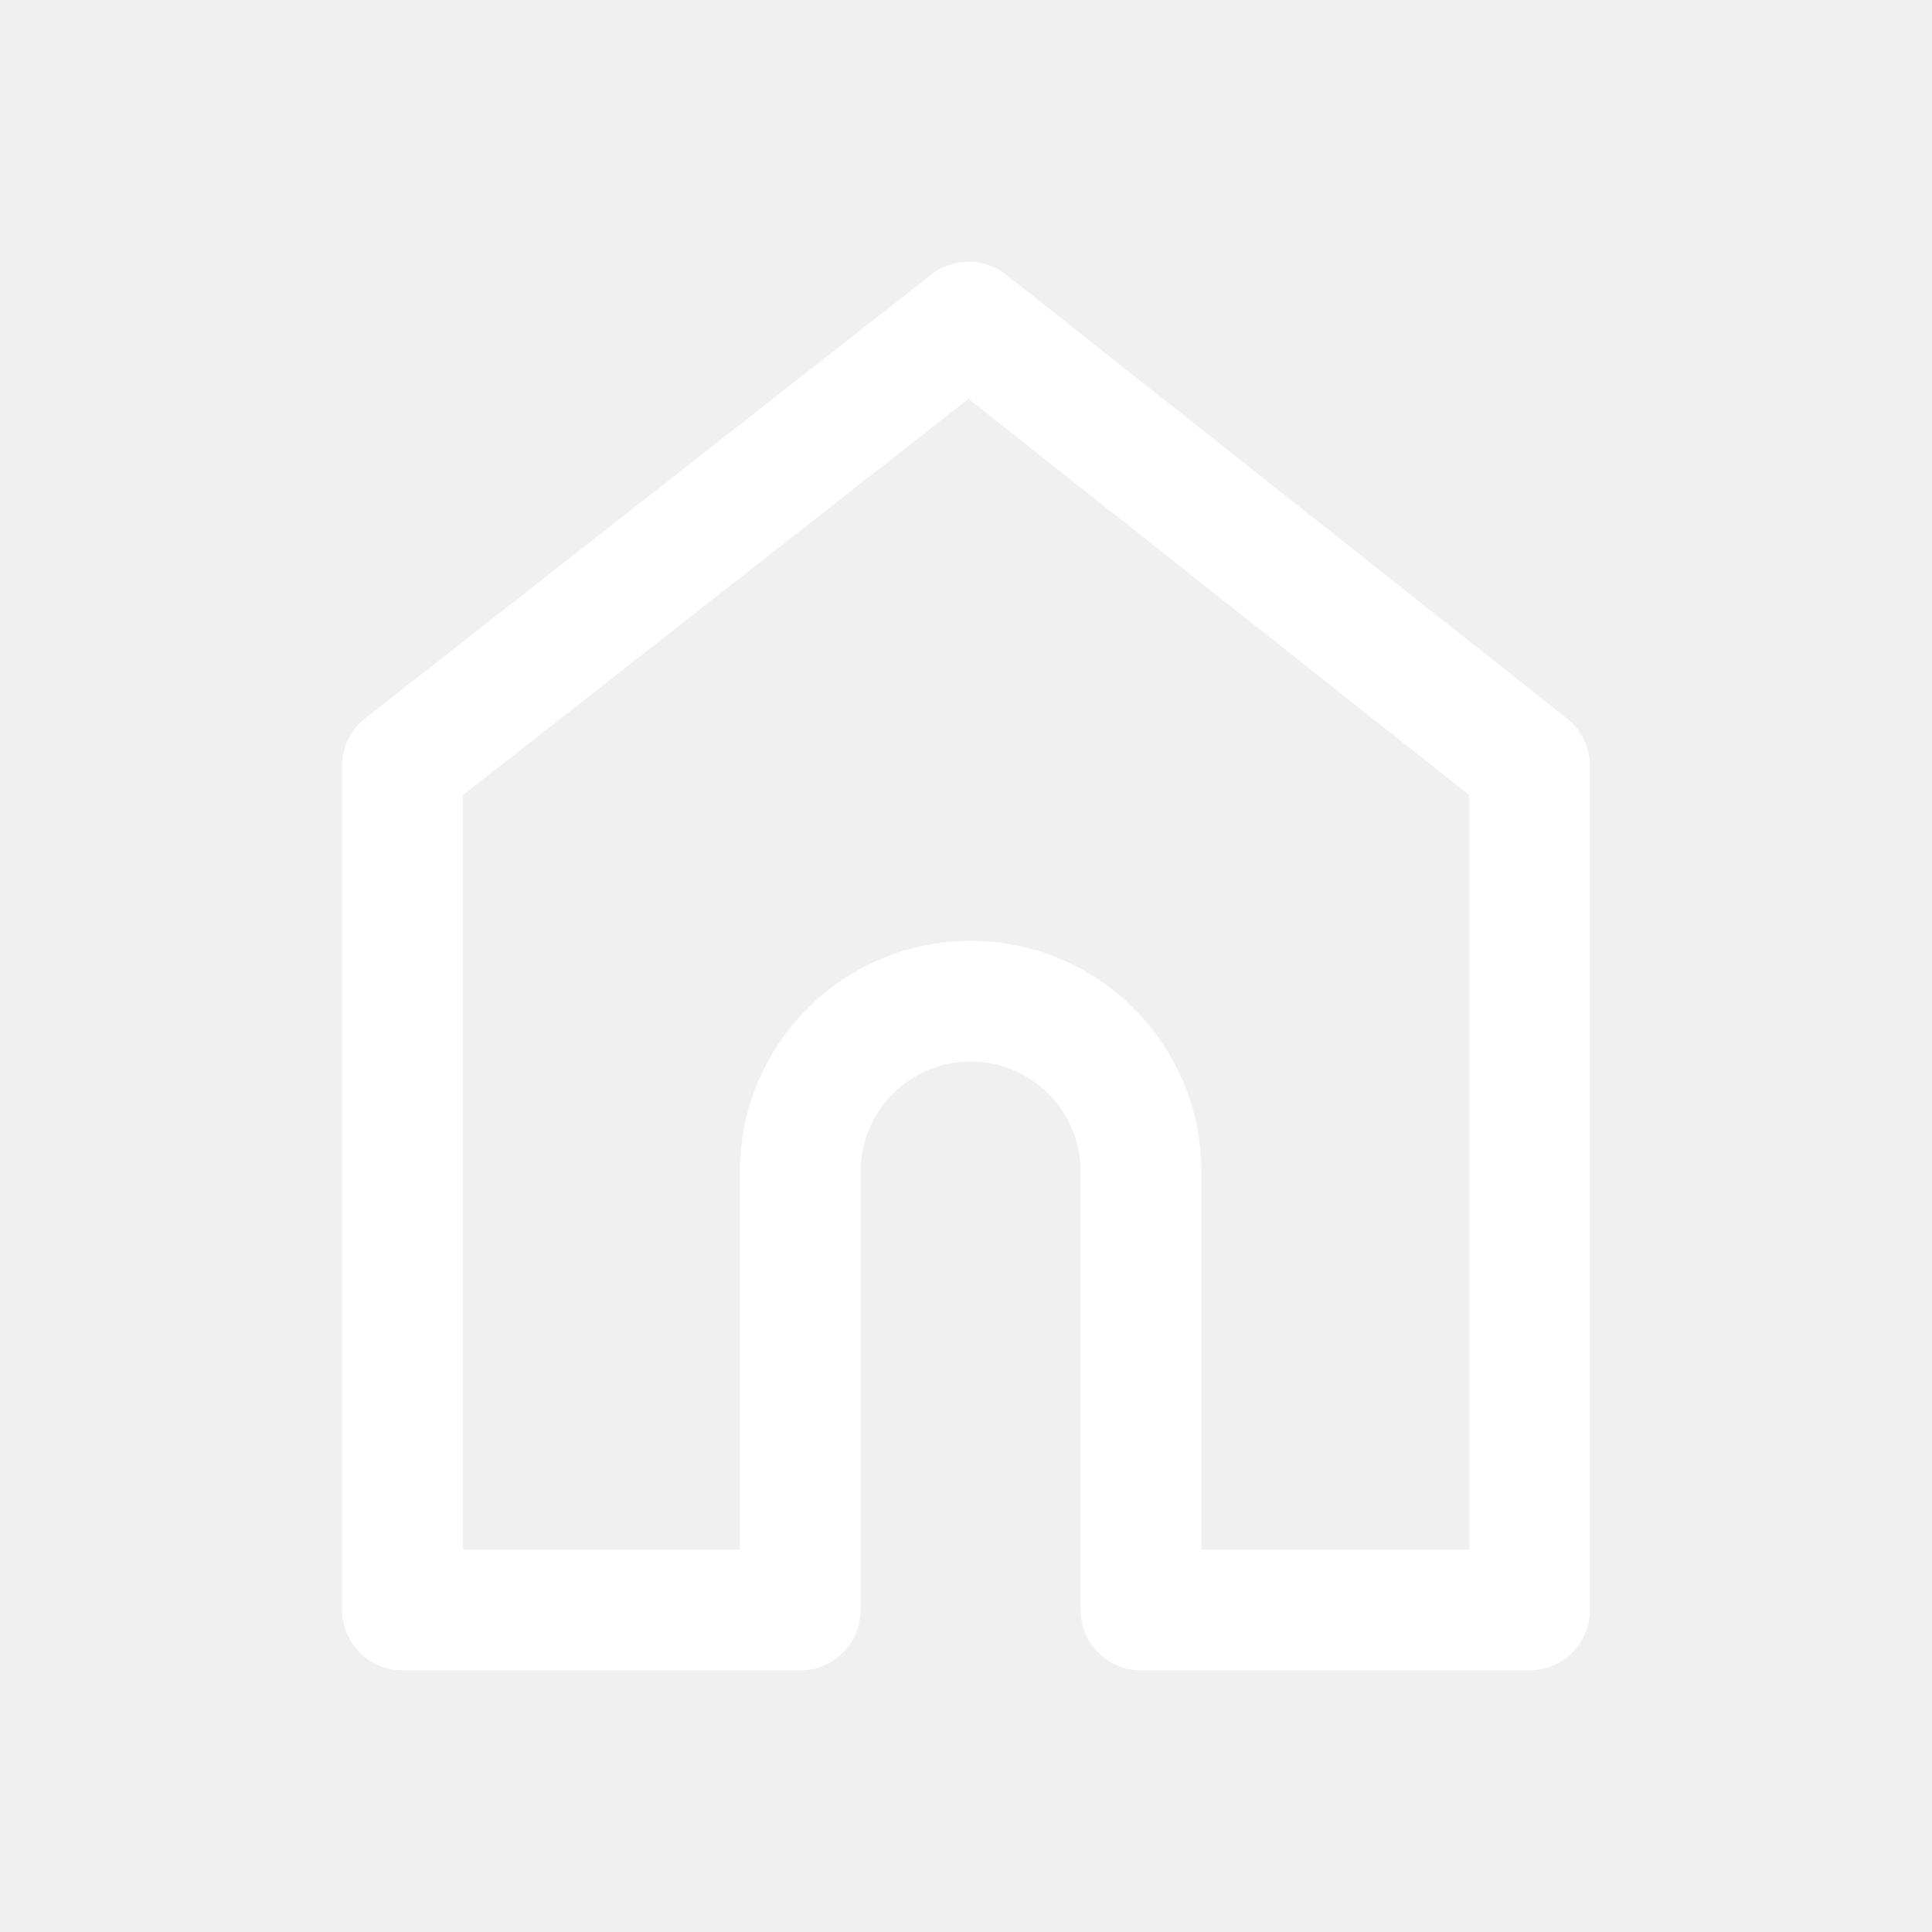
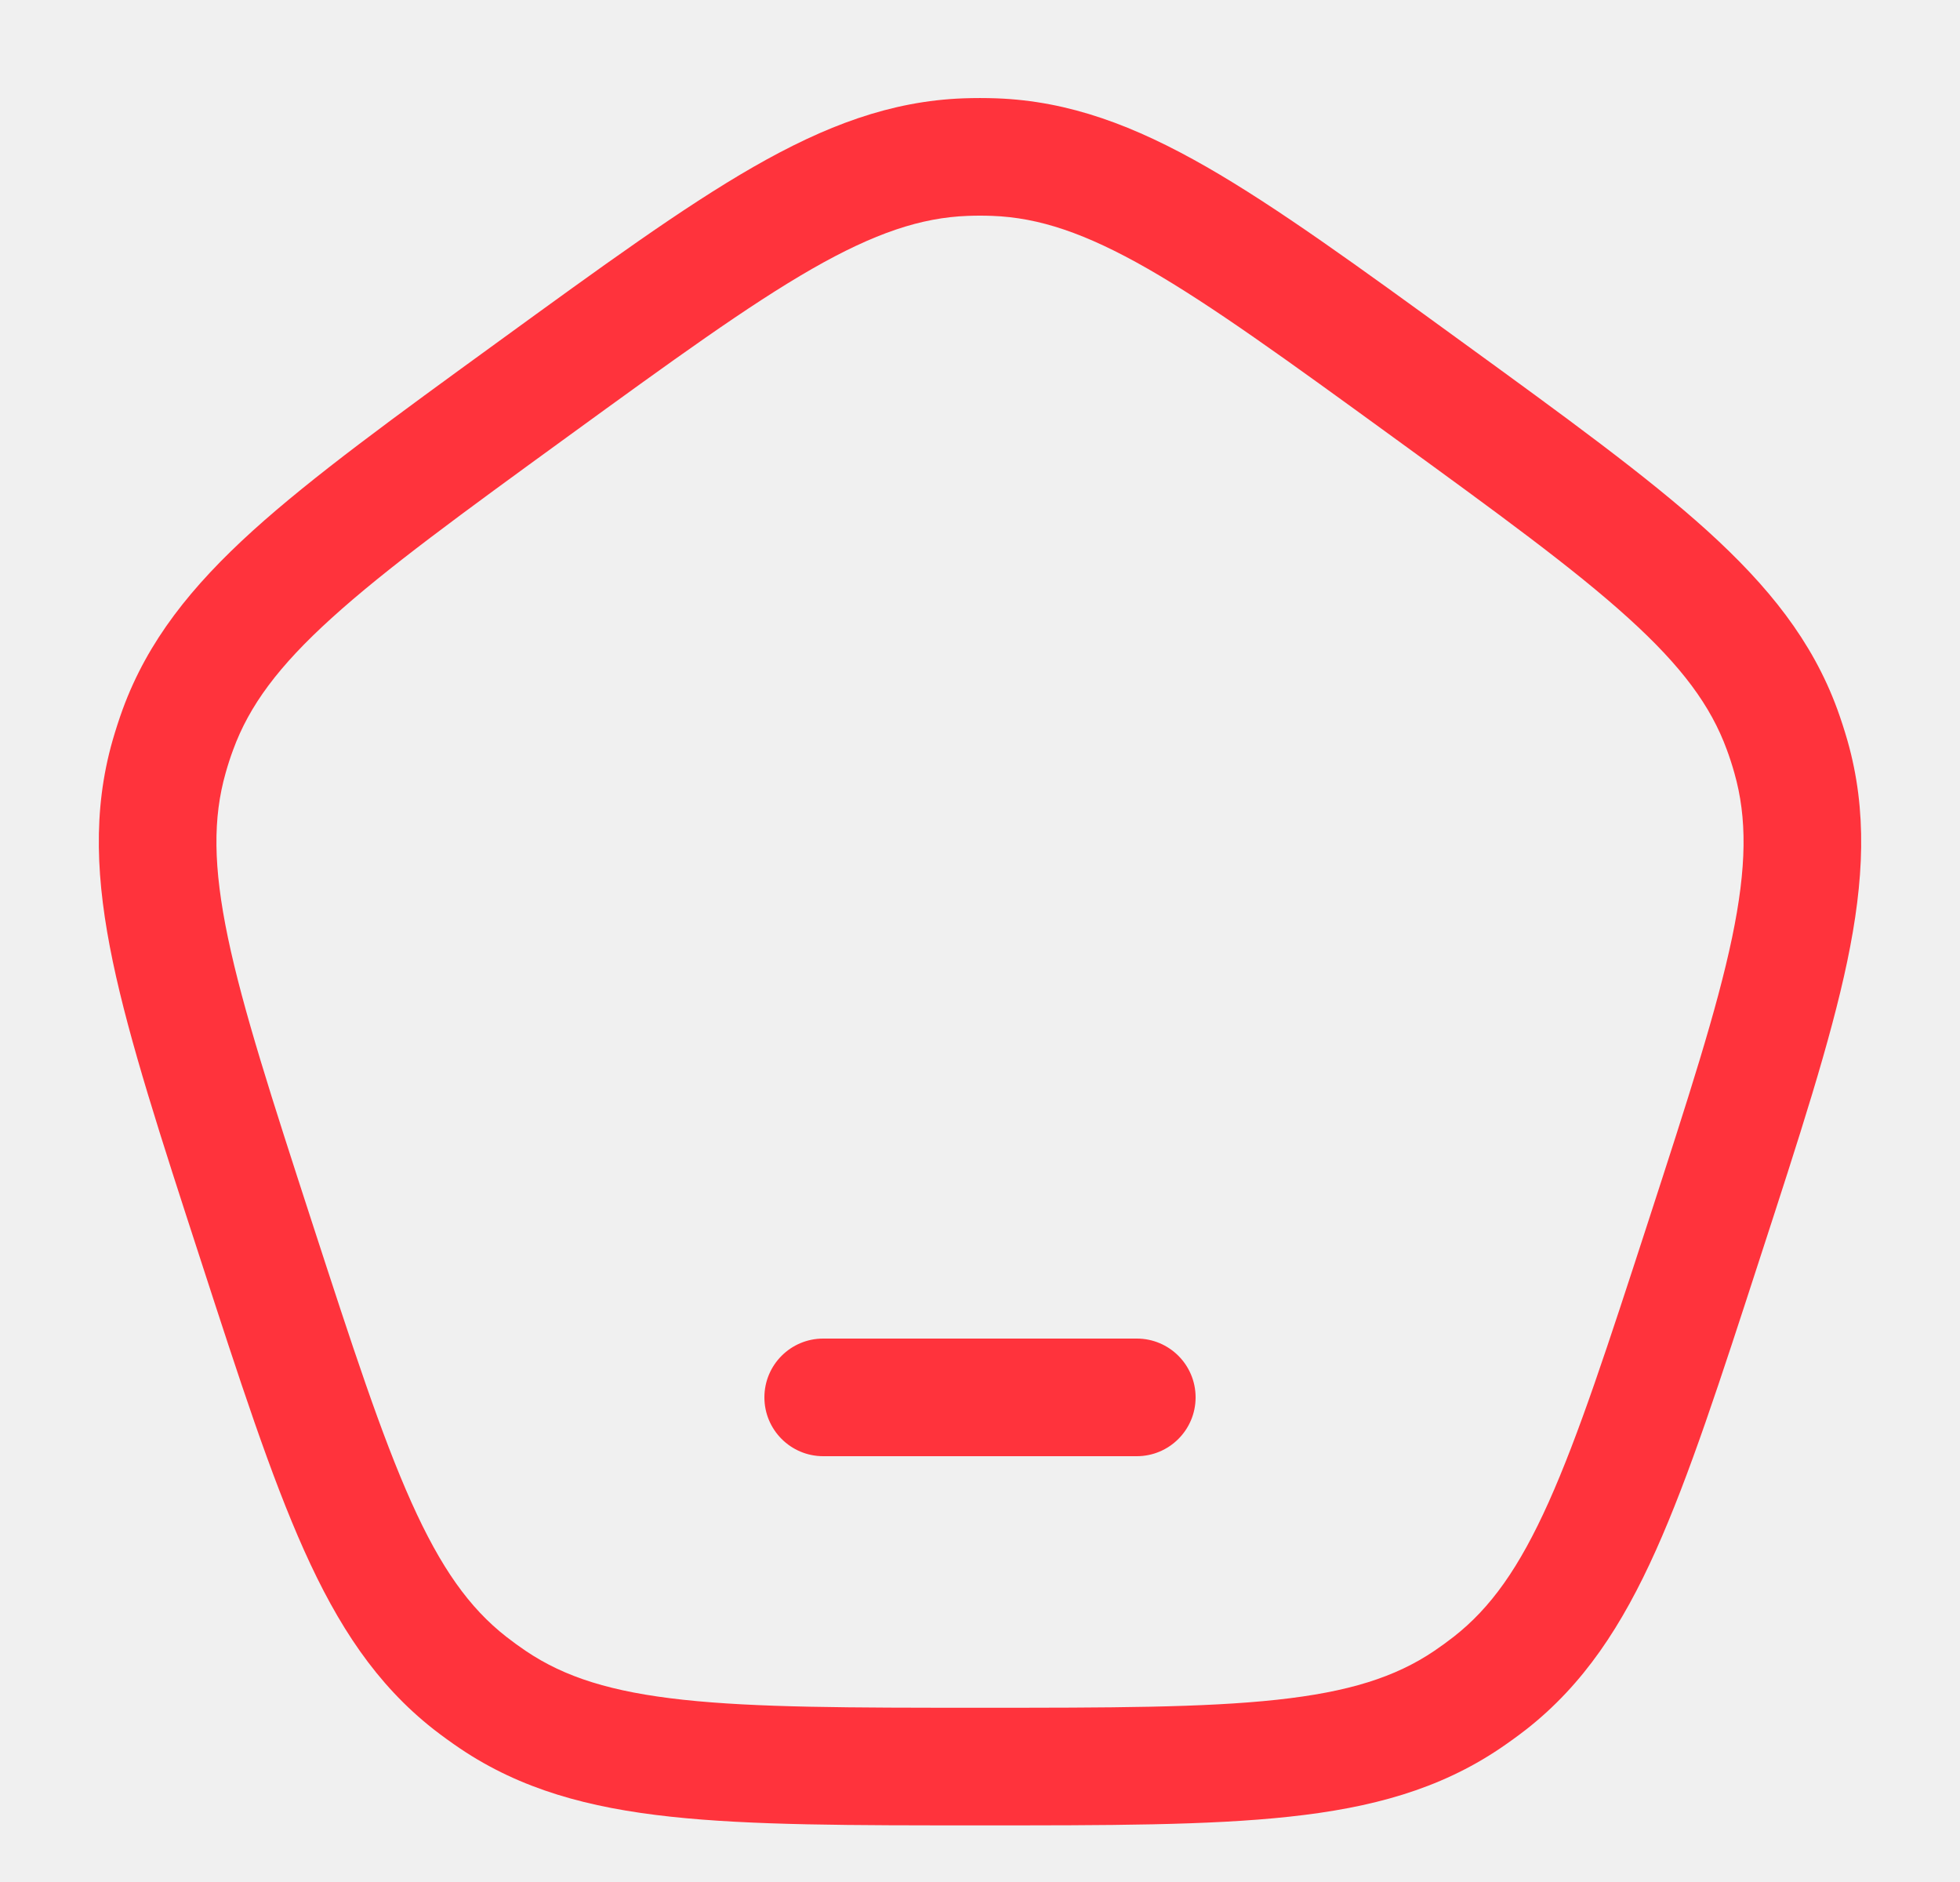
- <svg xmlns="http://www.w3.org/2000/svg" width="24" height="24" viewBox="0 0 24 24" fill="none">
-   <path d="M5 20H9.941V14.553C9.941 13.385 10.889 12.437 12.058 12.437C13.226 12.437 14.174 13.385 14.174 14.553V20H19V9.513L12.033 4L5 9.513V20Z" stroke="white" stroke-width="1.5" stroke-linecap="round" stroke-linejoin="round" />
+ <svg xmlns="http://www.w3.org/2000/svg" width="25" height="24" viewBox="0 0 25 24" fill="none">
+   <path d="M3.267 15.82L3.98 15.588L3.267 15.82ZM2.156 9.652L2.878 9.857L2.156 9.652ZM6.794 4.966L6.353 4.359L6.794 4.966ZM2.27 9.303L2.974 9.561L2.27 9.303ZM6.291 21.678L5.872 22.3L6.291 21.678ZM5.994 21.462L5.531 22.053L5.994 21.462ZM21.733 15.82L21.02 15.588L21.733 15.82ZM19.006 21.462L19.469 22.053L19.006 21.462ZM18.709 21.678L19.128 22.3L18.709 21.678ZM18.206 4.966L18.647 4.359L18.206 4.966ZM22.73 9.303L22.026 9.561L22.73 9.303ZM22.844 9.652L22.122 9.857L22.844 9.652ZM12.683 2.003L12.656 2.753L12.683 2.003ZM12.317 2.003L12.344 2.753L12.317 2.003ZM10.5 17.07C10.086 17.07 9.75 17.405 9.75 17.82C9.75 18.234 10.086 18.57 10.5 18.57V17.07ZM14.5 18.57C14.914 18.57 15.25 18.234 15.25 17.82C15.25 17.405 14.914 17.07 14.5 17.07V18.57ZM3.98 15.588C3.466 14.005 3.099 12.874 2.907 11.956C2.719 11.055 2.715 10.43 2.878 9.857L1.435 9.446C1.181 10.339 1.223 11.23 1.439 12.263C1.652 13.279 2.049 14.499 2.554 16.051L3.98 15.588ZM6.353 4.359C5.033 5.318 3.994 6.072 3.224 6.768C2.442 7.477 1.884 8.174 1.565 9.045L2.974 9.561C3.179 9.001 3.549 8.498 4.232 7.88C4.927 7.25 5.888 6.551 7.235 5.572L6.353 4.359ZM2.878 9.857C2.906 9.757 2.938 9.658 2.974 9.561L1.565 9.045C1.517 9.177 1.474 9.311 1.435 9.446L2.878 9.857ZM12.5 21.778C10.835 21.778 9.647 21.777 8.714 21.676C7.799 21.577 7.203 21.388 6.709 21.055L5.872 22.3C6.643 22.818 7.504 23.054 8.553 23.167C9.585 23.279 10.868 23.278 12.5 23.278V21.778ZM2.554 16.051C3.058 17.603 3.454 18.824 3.879 19.771C4.311 20.734 4.801 21.48 5.531 22.053L6.457 20.872C5.988 20.505 5.624 19.997 5.247 19.157C4.863 18.301 4.495 17.171 3.98 15.588L2.554 16.051ZM6.709 21.055C6.623 20.997 6.539 20.936 6.457 20.872L5.531 22.053C5.642 22.139 5.756 22.222 5.872 22.3L6.709 21.055ZM21.02 15.588C20.505 17.171 20.137 18.301 19.753 19.157C19.376 19.997 19.012 20.505 18.543 20.872L19.469 22.053C20.199 21.48 20.689 20.734 21.121 19.771C21.546 18.824 21.942 17.603 22.446 16.051L21.02 15.588ZM12.5 23.278C14.132 23.278 15.415 23.279 16.447 23.167C17.497 23.054 18.357 22.818 19.128 22.3L18.291 21.055C17.797 21.388 17.201 21.577 16.286 21.676C15.353 21.777 14.165 21.778 12.5 21.778V23.278ZM18.543 20.872C18.461 20.936 18.377 20.997 18.291 21.055L19.128 22.3C19.244 22.222 19.358 22.139 19.469 22.053L18.543 20.872ZM17.765 5.572C19.112 6.551 20.073 7.25 20.768 7.88C21.451 8.498 21.821 9.001 22.026 9.561L23.435 9.045C23.116 8.174 22.558 7.477 21.776 6.768C21.006 6.072 19.967 5.318 18.647 4.359L17.765 5.572ZM22.446 16.051C22.951 14.499 23.348 13.279 23.561 12.263C23.777 11.23 23.819 10.339 23.565 9.446L22.122 9.857C22.285 10.43 22.281 11.055 22.093 11.956C21.901 12.874 21.534 14.005 21.02 15.588L22.446 16.051ZM22.026 9.561C22.062 9.658 22.094 9.757 22.122 9.857L23.565 9.446C23.526 9.311 23.483 9.177 23.435 9.045L22.026 9.561ZM18.647 4.359C17.327 3.4 16.289 2.644 15.389 2.128C14.473 1.603 13.638 1.288 12.711 1.254L12.656 2.753C13.251 2.775 13.844 2.972 14.643 3.429C15.457 3.896 16.419 4.594 17.765 5.572L18.647 4.359ZM7.235 5.572C8.581 4.594 9.543 3.896 10.357 3.429C11.156 2.972 11.749 2.775 12.344 2.753L12.289 1.254C11.362 1.288 10.527 1.603 9.611 2.128C8.711 2.644 7.673 3.4 6.353 4.359L7.235 5.572ZM12.711 1.254C12.57 1.249 12.43 1.249 12.289 1.254L12.344 2.753C12.448 2.749 12.552 2.749 12.656 2.753L12.711 1.254ZM10.5 18.57H14.5V17.07H10.5V18.57Z" fill="#FF333C" />
</svg>
